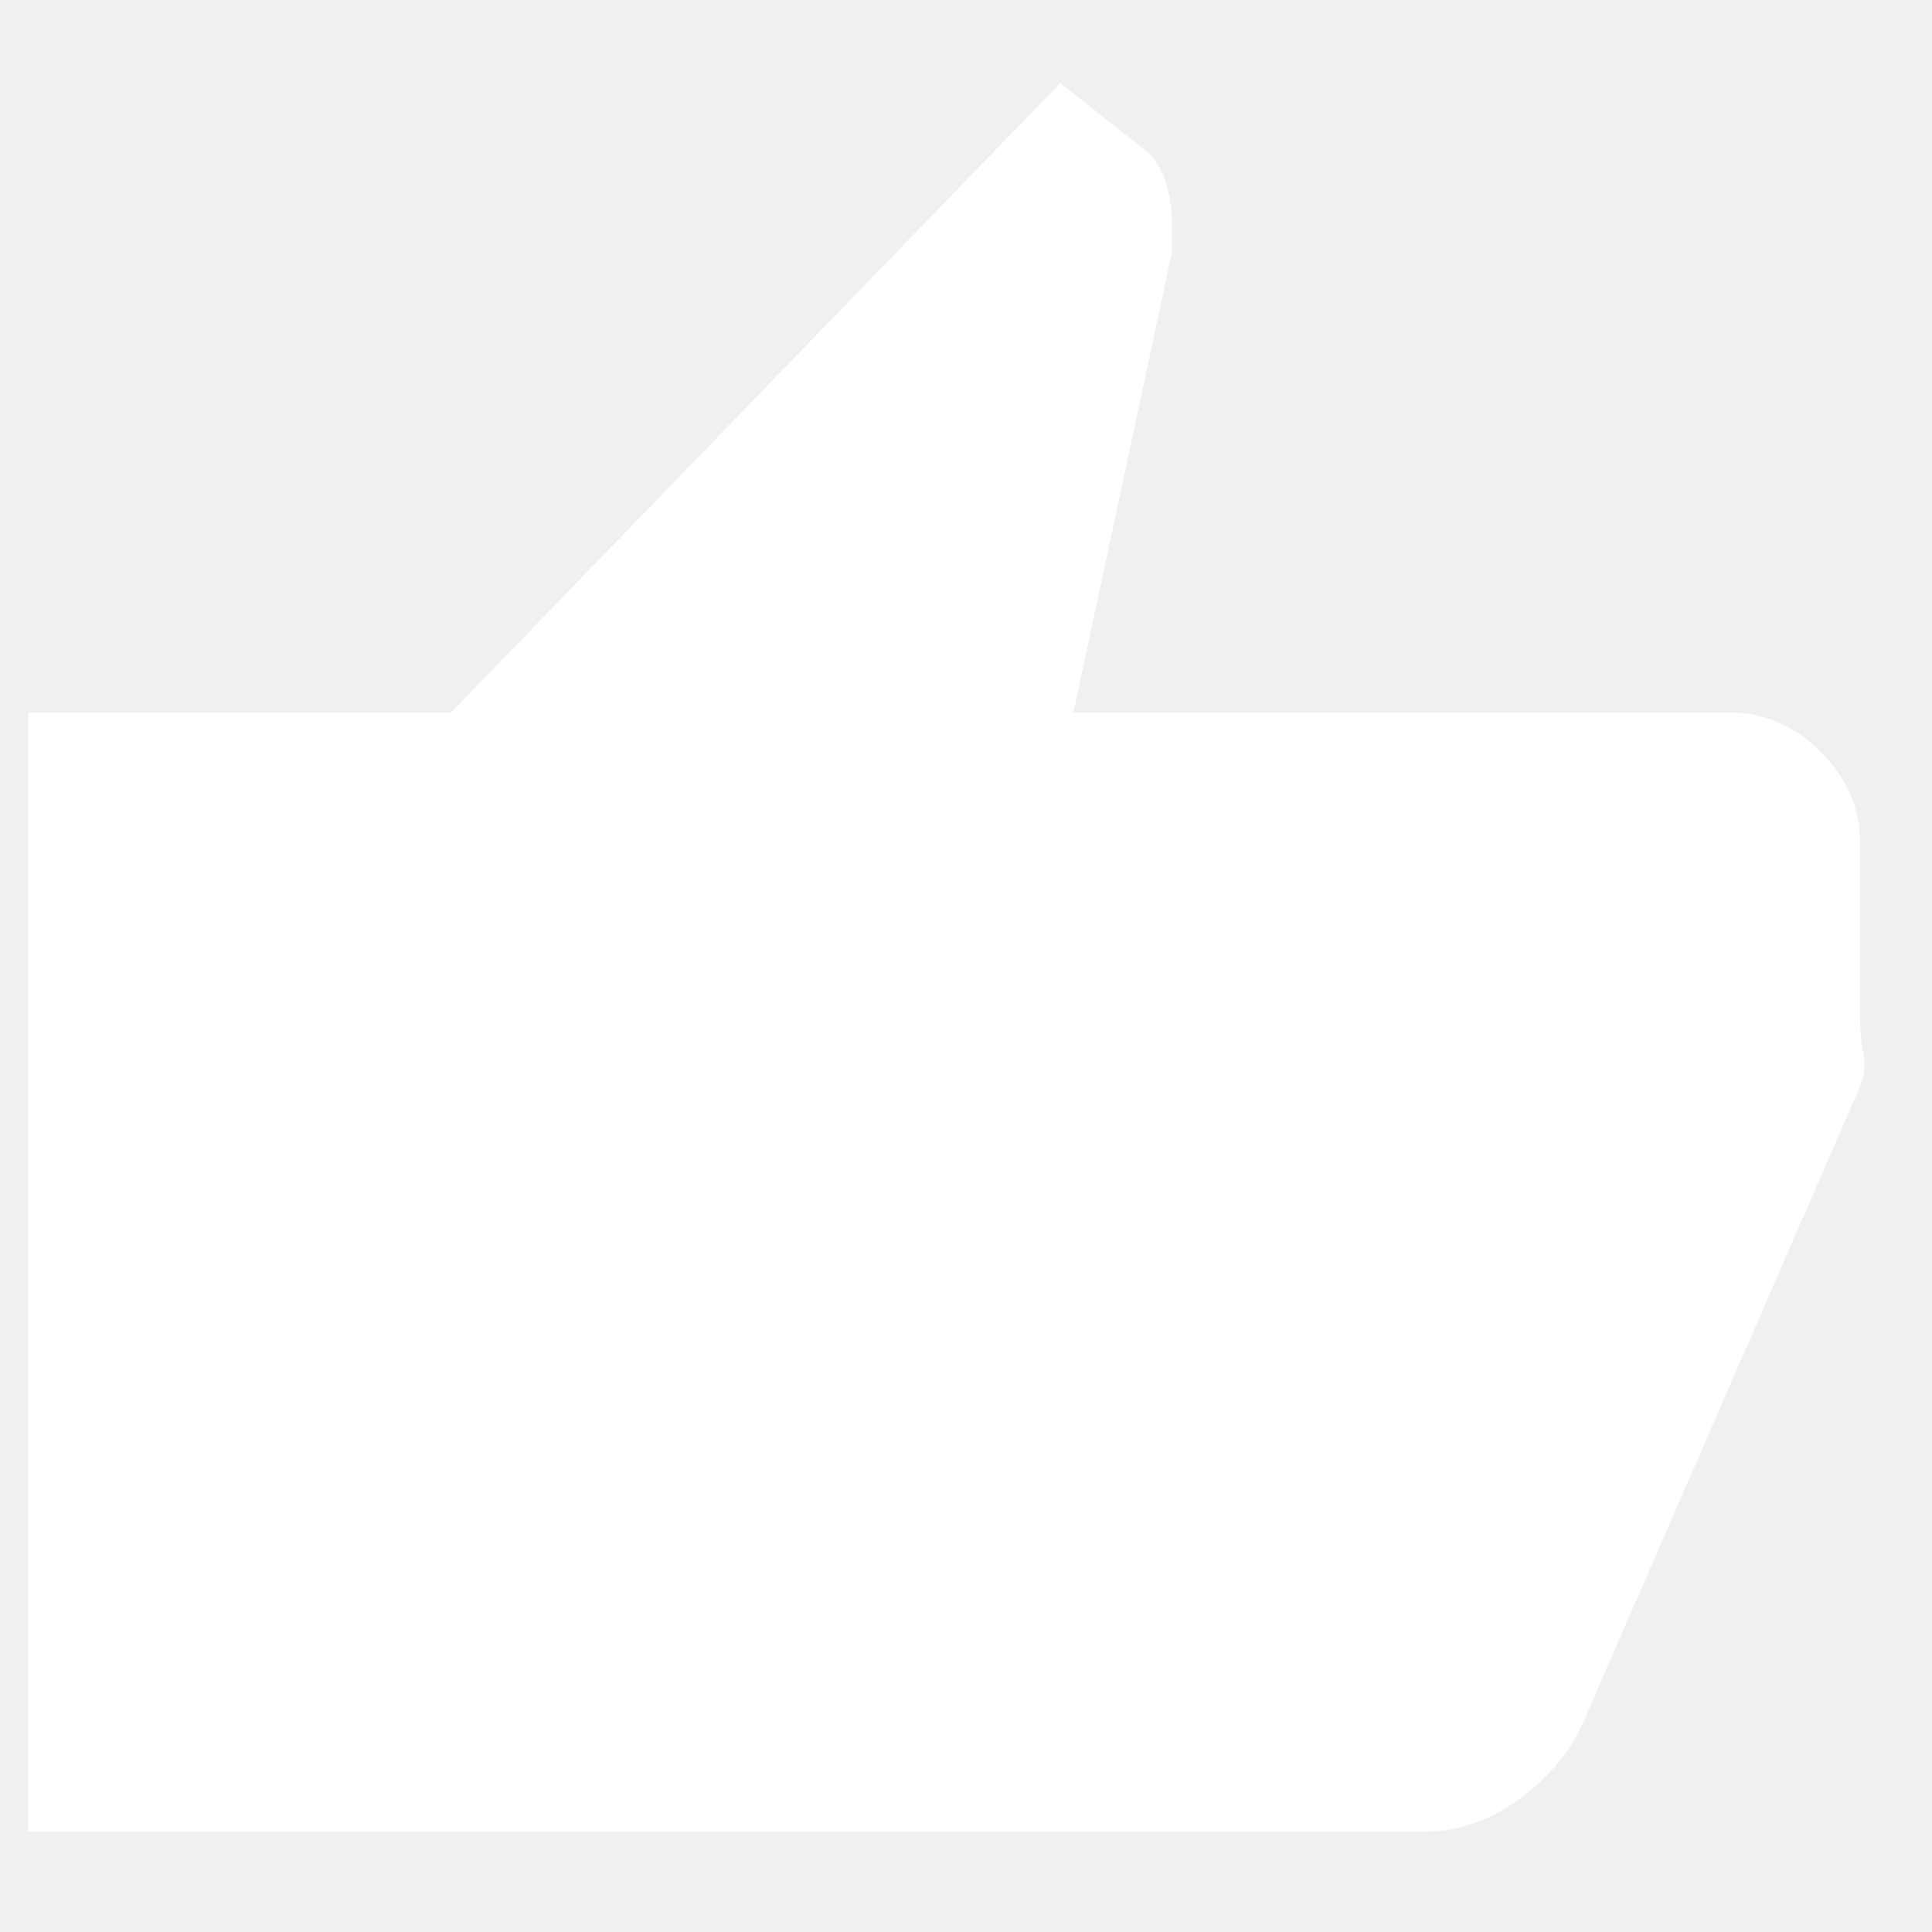
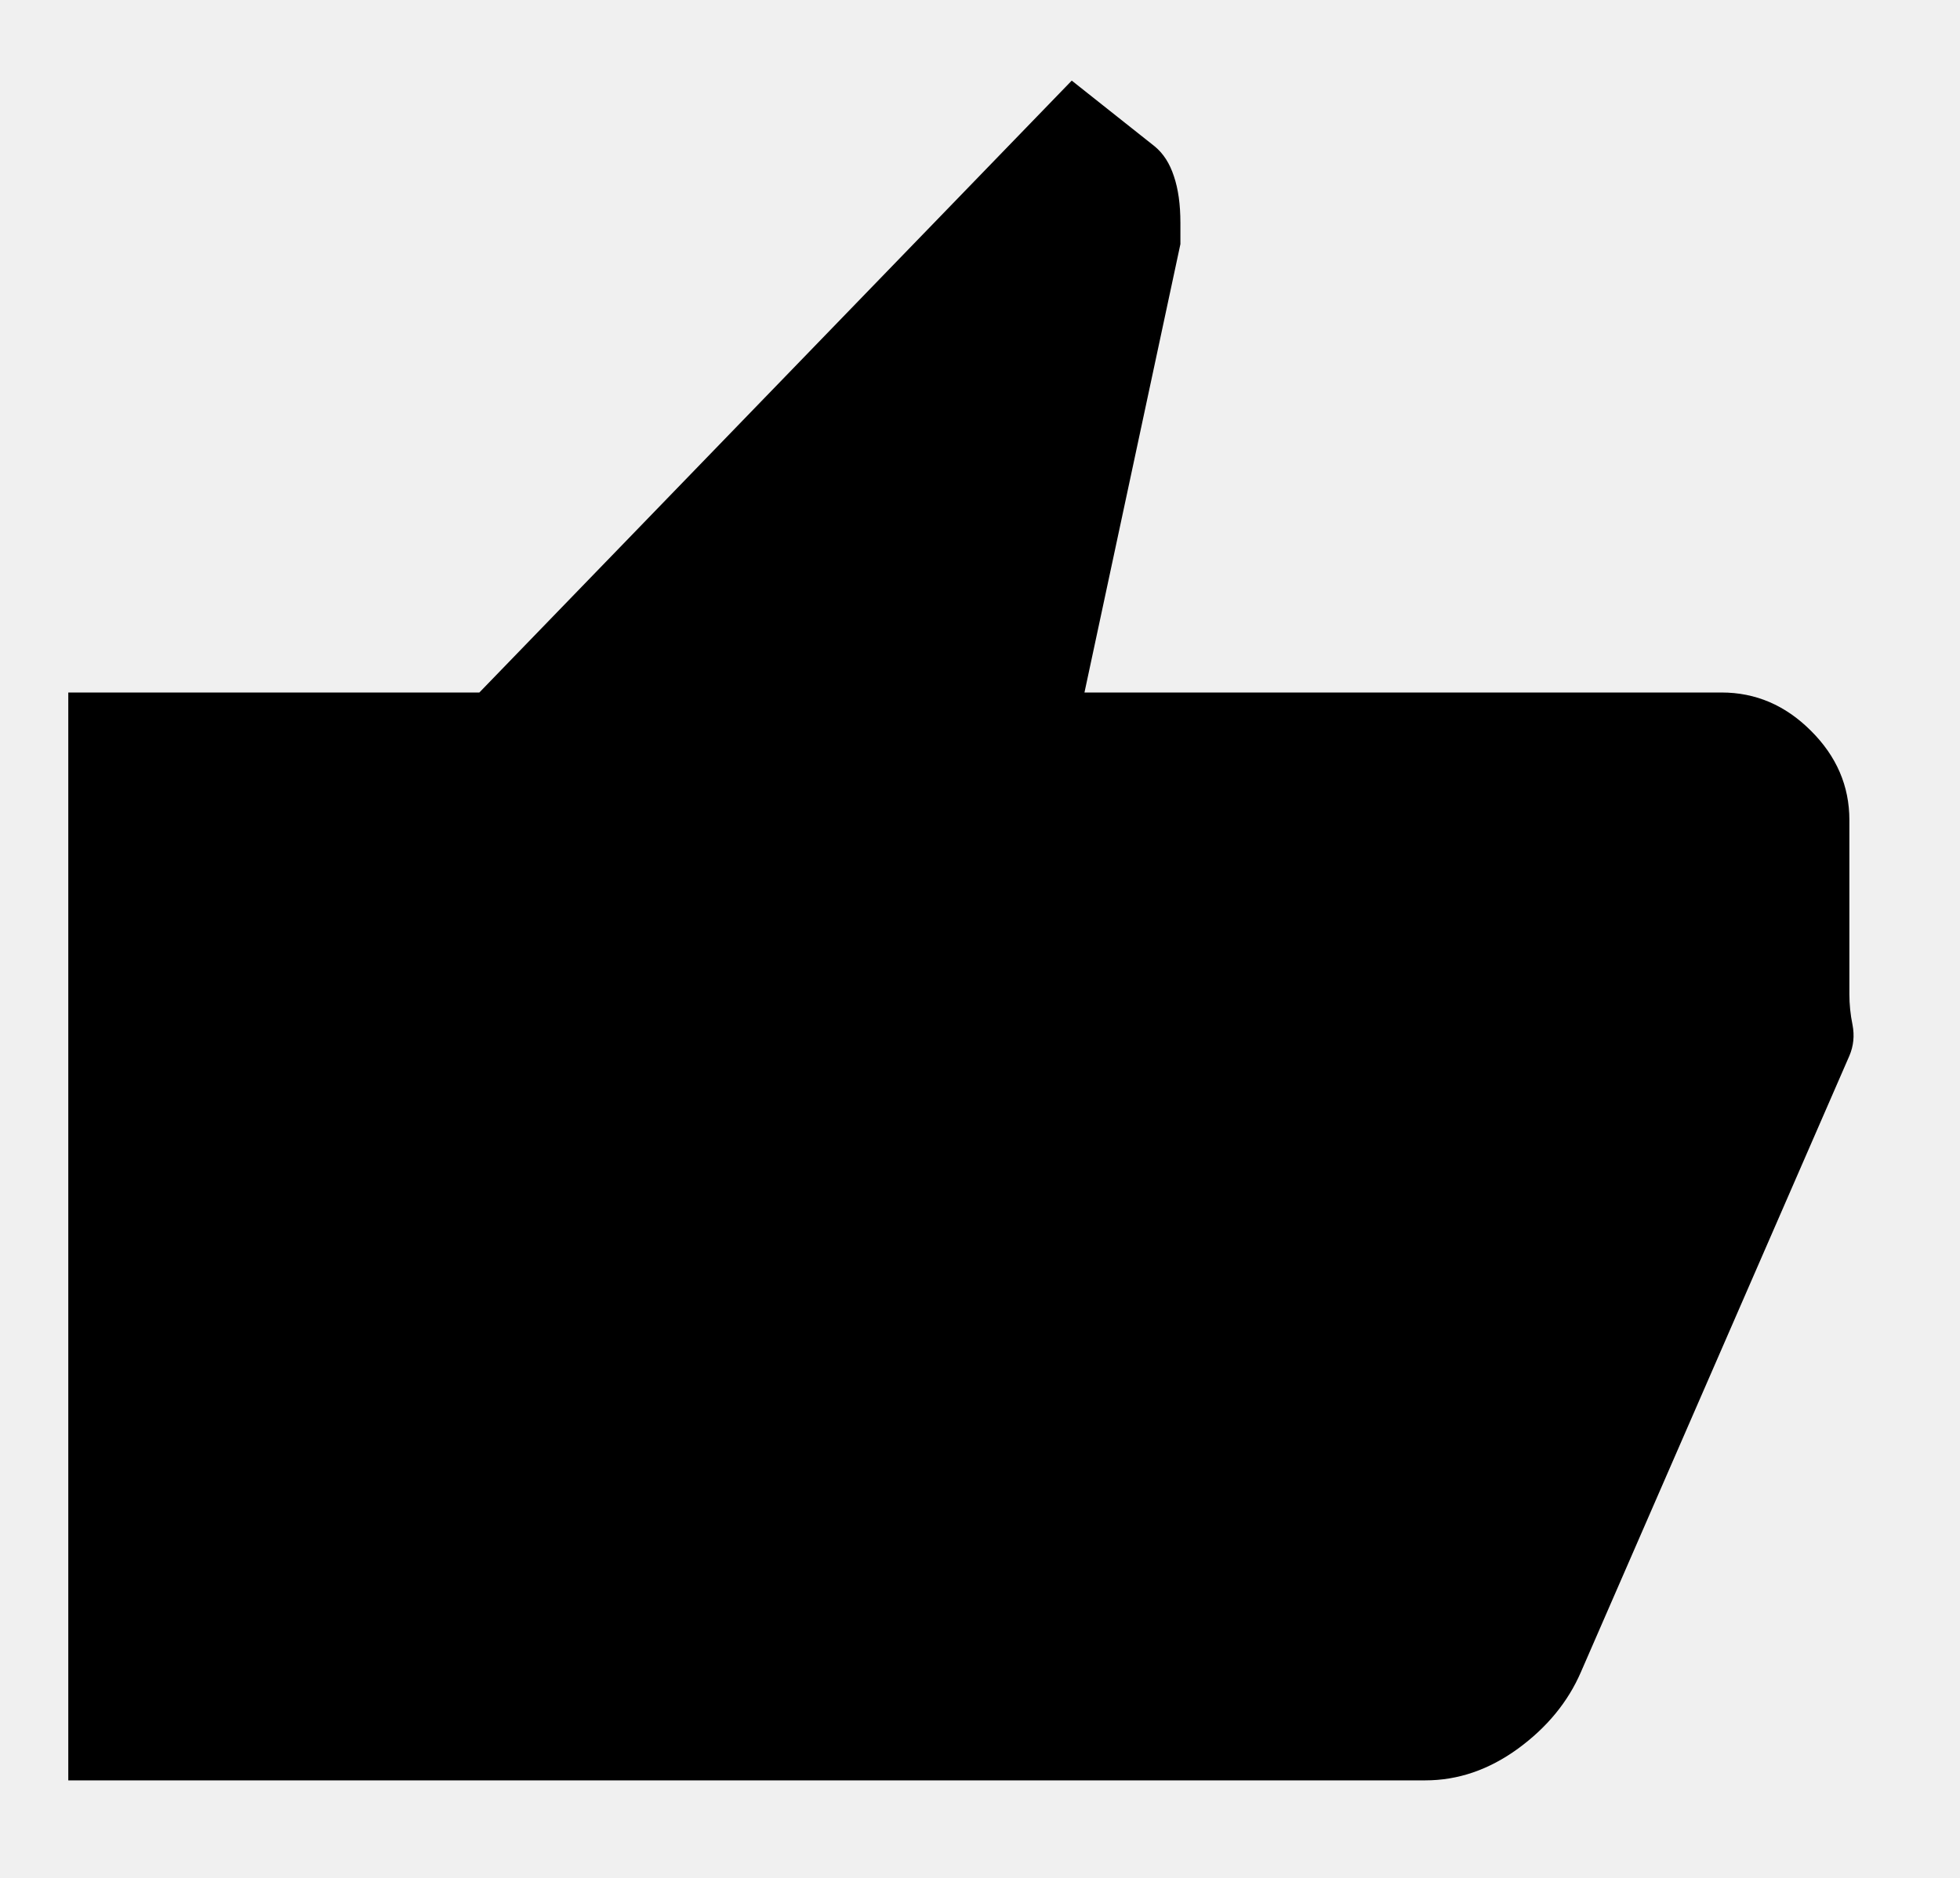
- <svg xmlns="http://www.w3.org/2000/svg" width="13" height="13" viewBox="0 0 13 13" fill="none">
-   <path d="M9.582 12.325C9.808 12.325 10.022 12.252 10.224 12.105C10.425 11.958 10.57 11.781 10.659 11.575L12.517 7.309C12.546 7.241 12.553 7.17 12.539 7.096C12.524 7.023 12.517 6.952 12.517 6.883V5.677C12.517 5.441 12.428 5.235 12.251 5.059C12.074 4.882 11.868 4.794 11.632 4.794H7.223L7.887 1.69V1.543C7.887 1.416 7.872 1.308 7.842 1.22C7.813 1.131 7.769 1.063 7.71 1.014L7.135 0.558L3.035 4.794H0.19V4.882V12.325H9.582Z" fill="white" />
+ <svg xmlns="http://www.w3.org/2000/svg" width="24" height="23" viewBox="0 0 13 13" fill="none">
+   <path d="M9.582 12.325C9.808 12.325 10.022 12.252 10.224 12.105C10.425 11.958 10.57 11.781 10.659 11.575L12.517 7.309C12.546 7.241 12.553 7.17 12.539 7.096C12.524 7.023 12.517 6.952 12.517 6.883V5.677C12.517 5.441 12.428 5.235 12.251 5.059C12.074 4.882 11.868 4.794 11.632 4.794H7.223L7.887 1.69V1.543C7.887 1.416 7.872 1.308 7.842 1.22C7.813 1.131 7.769 1.063 7.71 1.014L7.135 0.558L3.035 4.794H0.19V4.882V12.325H9.582Z" fill="currentColor" />
</svg>
